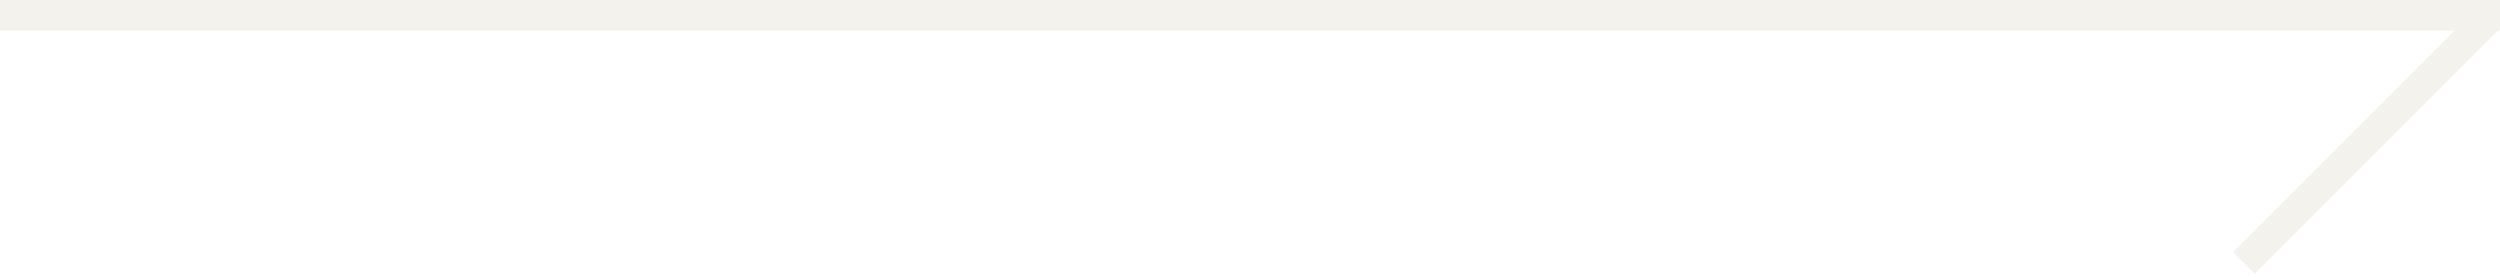
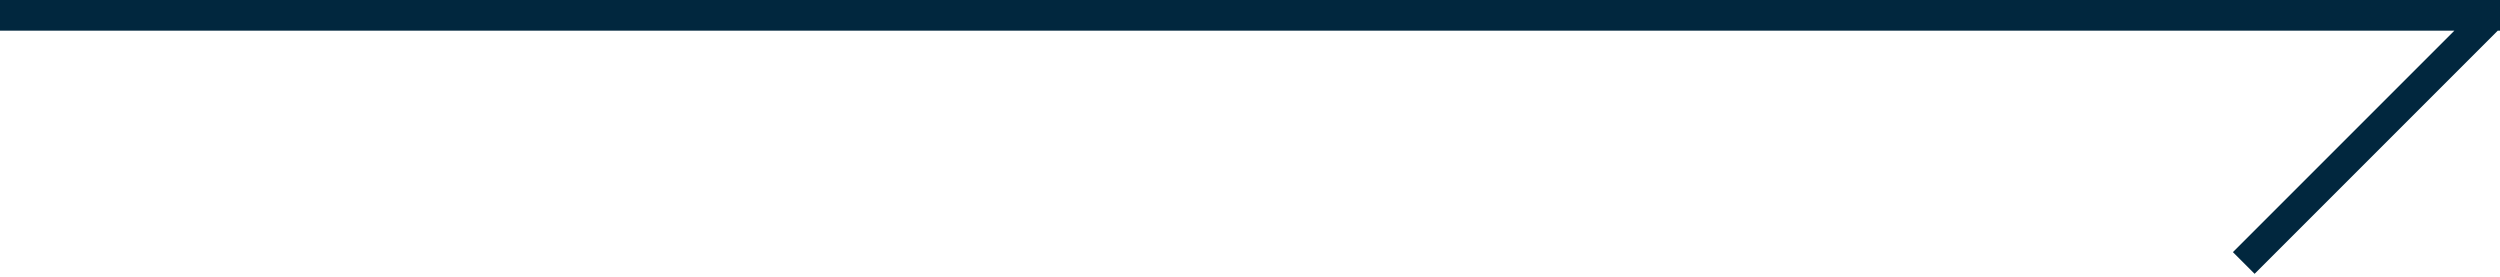
<svg xmlns="http://www.w3.org/2000/svg" preserveAspectRatio="none" overflow="visible" style="display: block;" width="163" height="18" viewBox="0 0 163 18" fill="none">
-   <path d="M0 1H163M162.293 1.146L146.293 17.146" stroke="#F4F2EC" stroke-width="2" />
+   <path d="M0 1H163M162.293 1.146L146.293 17.146" stroke="#01273E" stroke-width="2" />
</svg>
